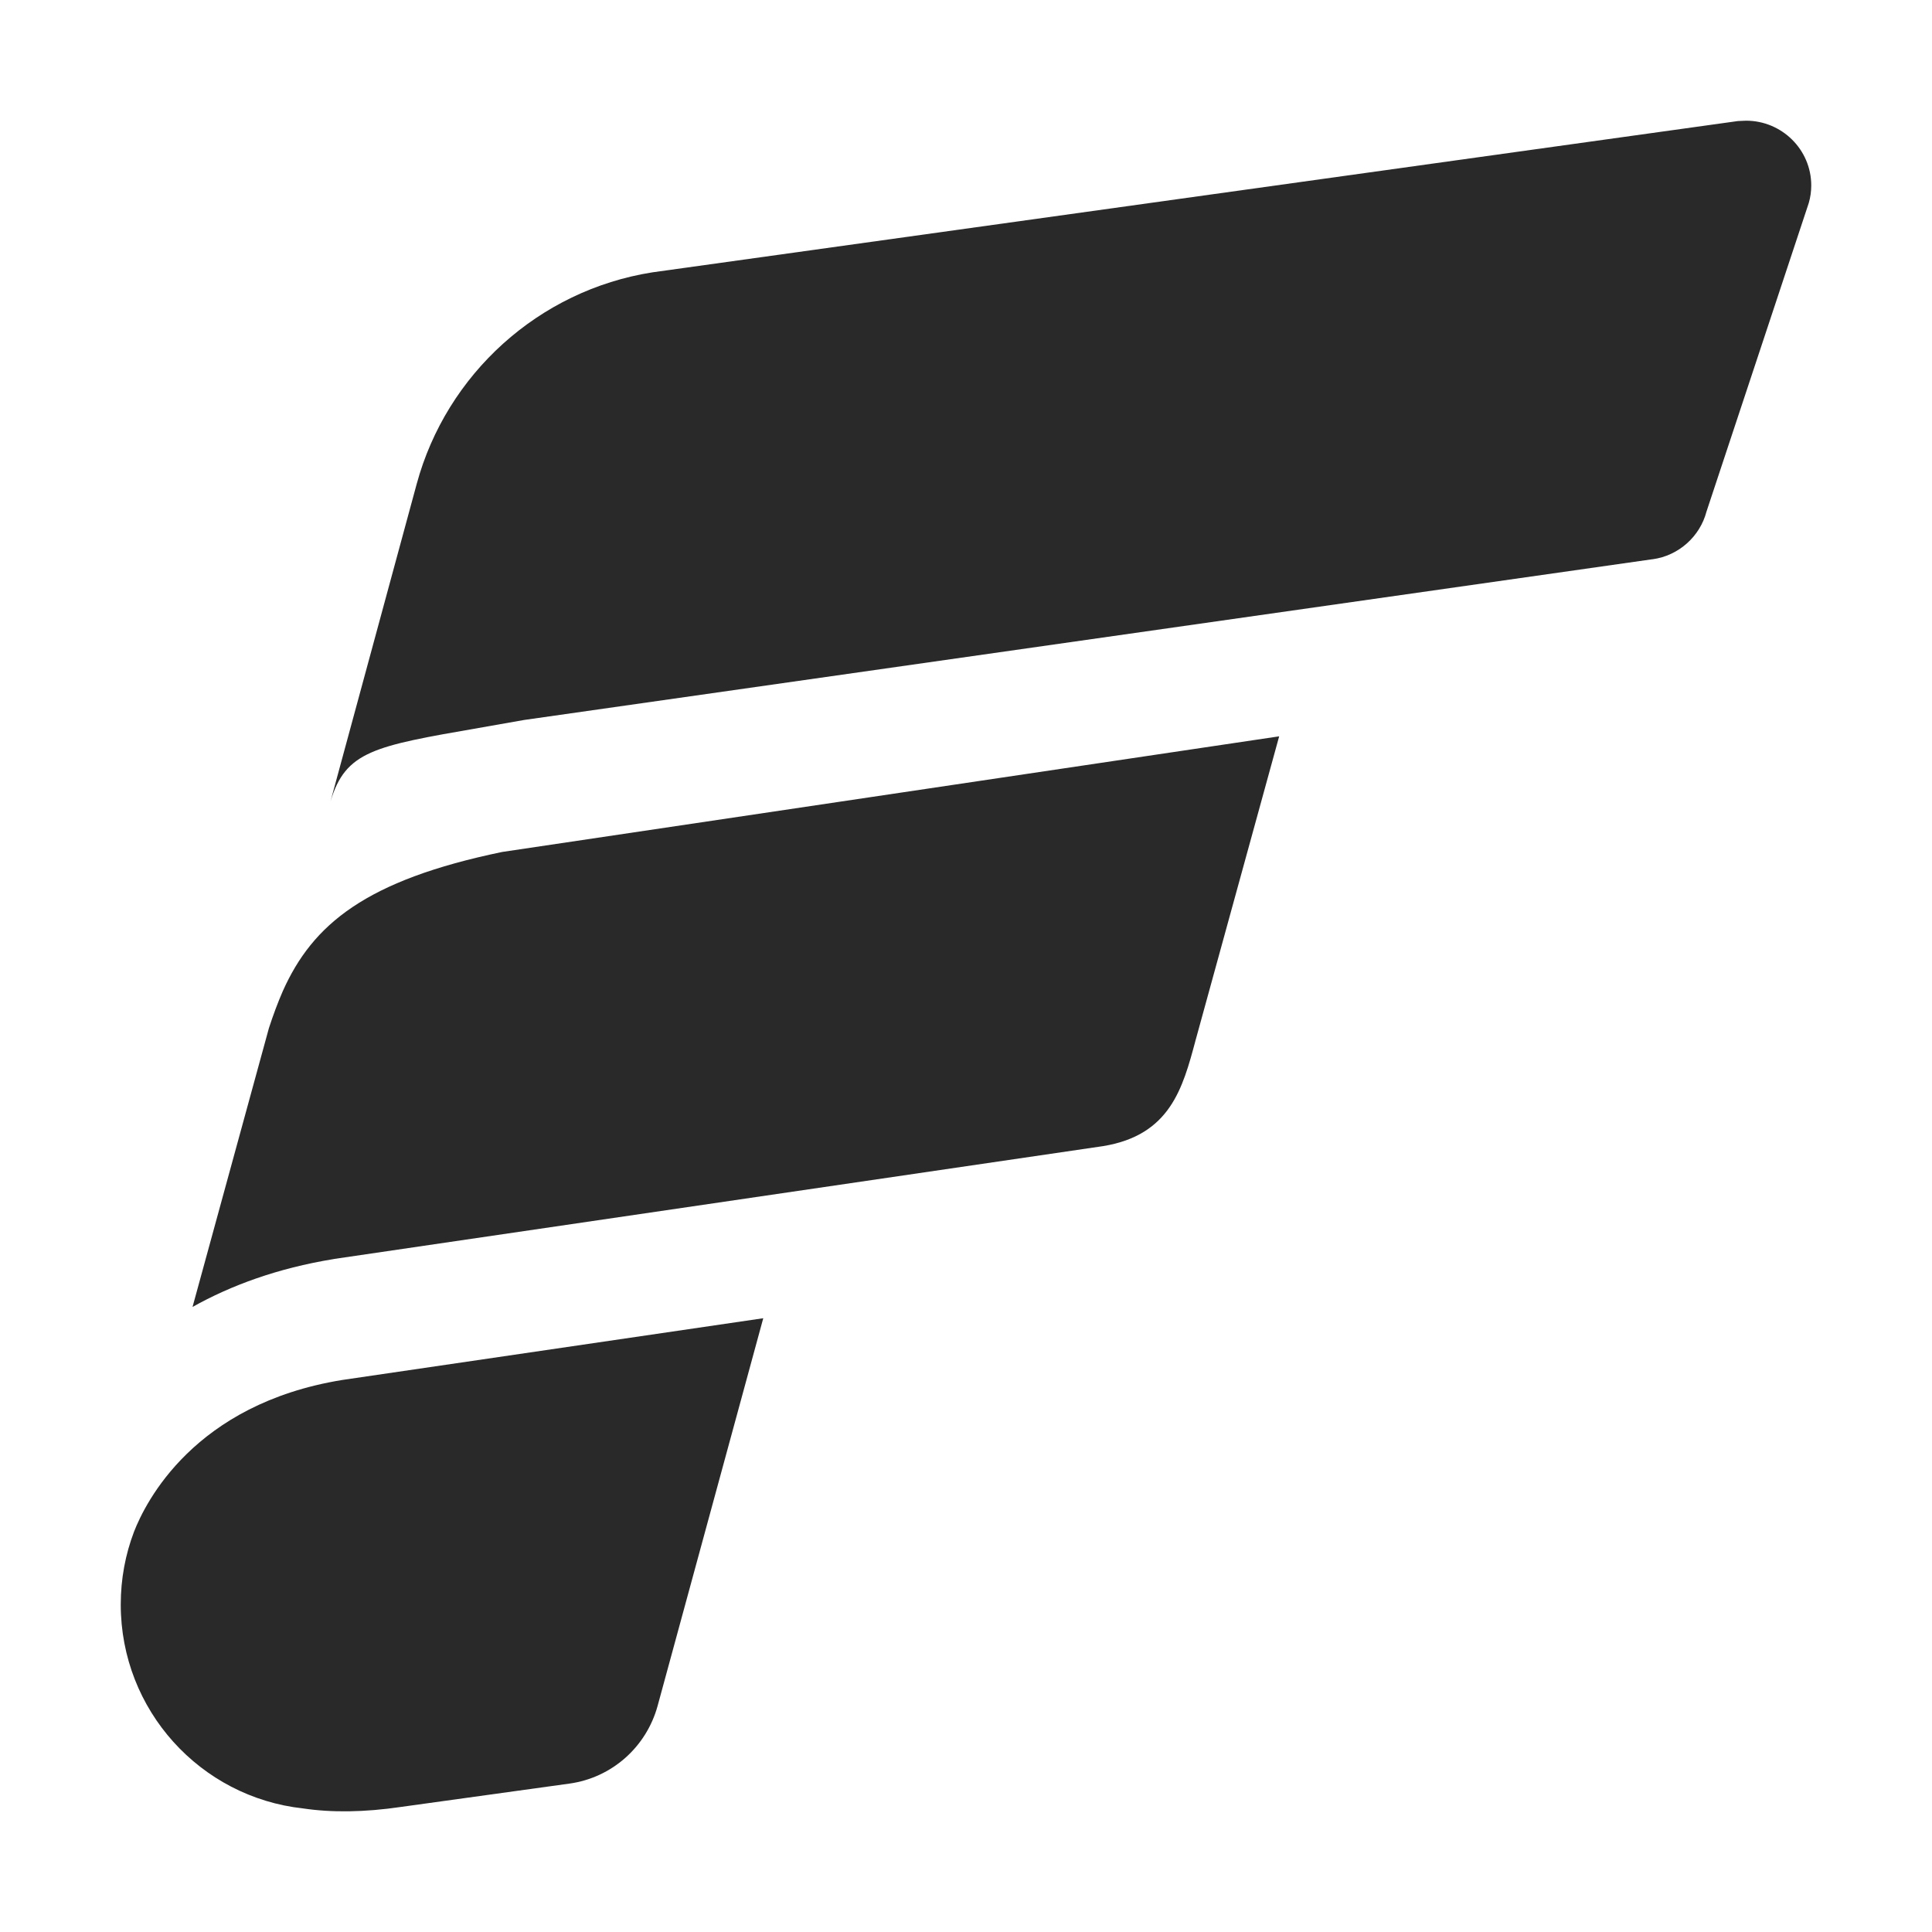
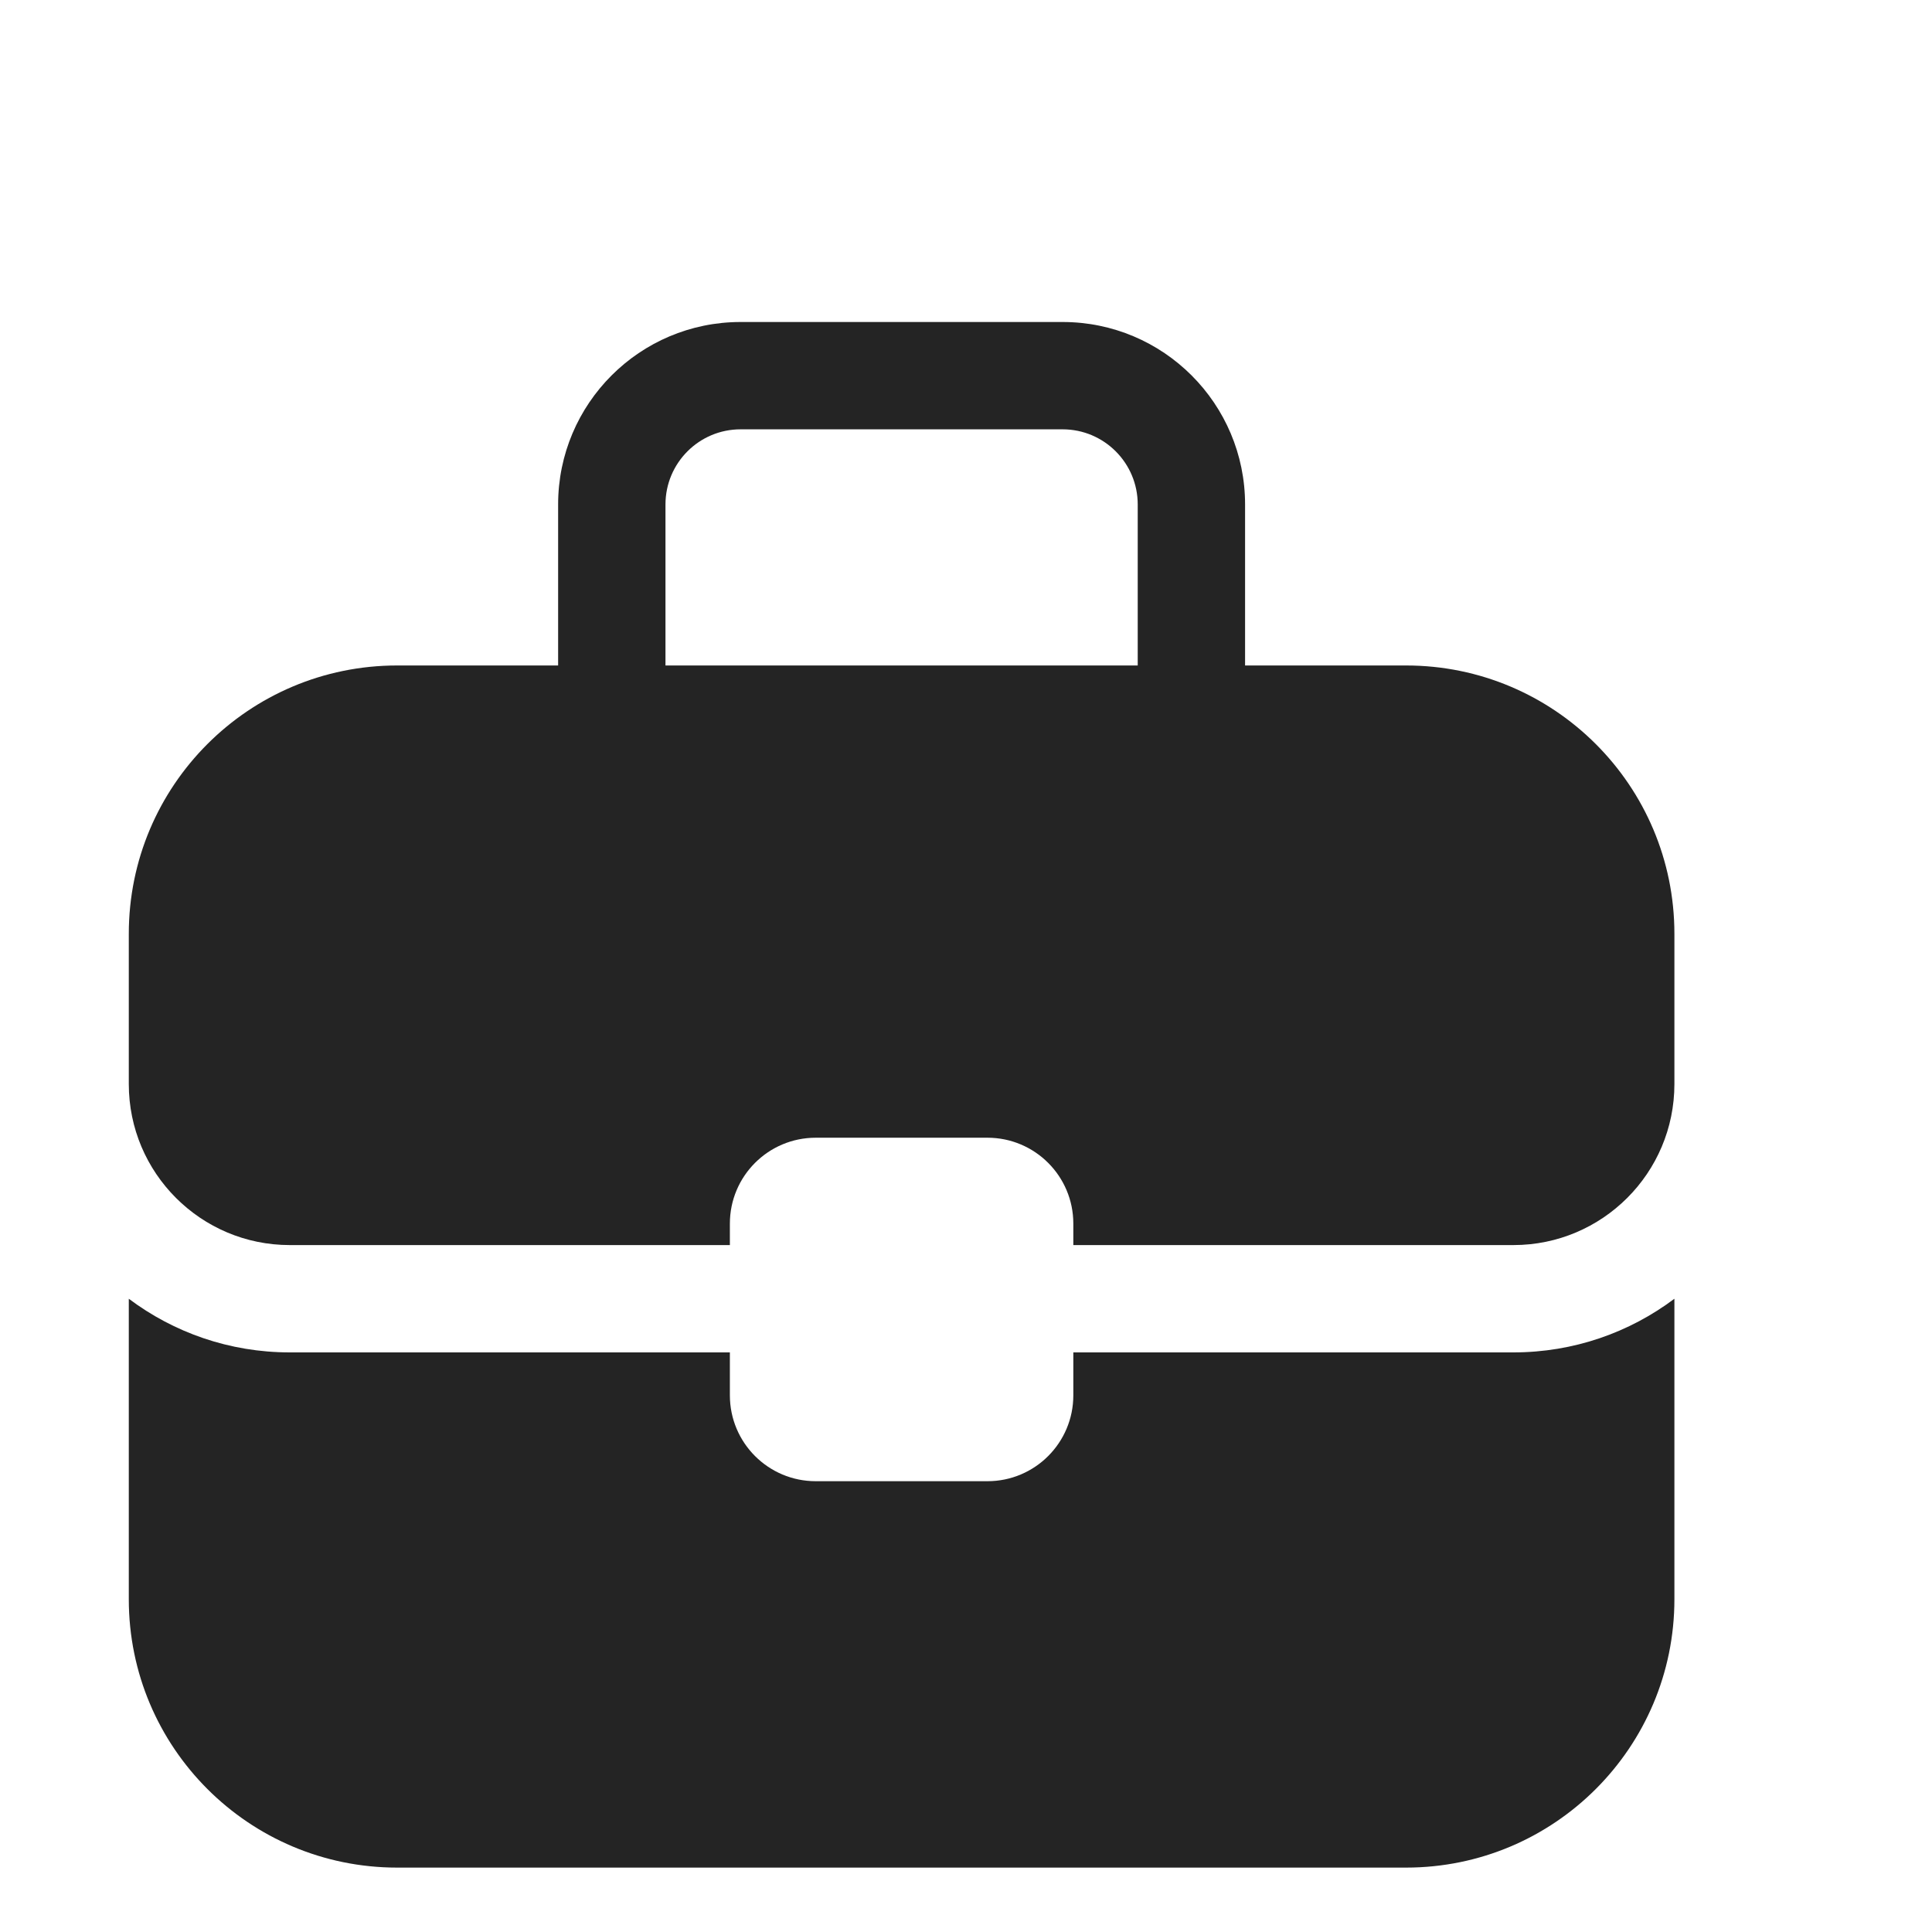
- <svg xmlns="http://www.w3.org/2000/svg" width="32" height="32" viewBox="0 0 32 32" fill="none">
-   <path fill-rule="evenodd" clip-rule="evenodd" d="M8.681 11.925L27.367 9.263H27.373C27.806 9.203 28.157 8.885 28.265 8.473L29.959 3.362C29.986 3.268 30 3.173 30 3.072C30 2.478 29.514 1.999 28.92 1.999C28.896 1.999 28.874 2 28.852 2.002C28.83 2.004 28.808 2.005 28.785 2.005L10.805 4.511C8.921 4.808 7.395 6.199 6.902 8.015L5.474 13.275C5.724 12.44 6.196 12.358 7.925 12.058C8.154 12.018 8.405 11.974 8.681 11.925ZM8.318 14.111C6.057 14.58 5.18 15.308 4.685 16.414C4.601 16.606 4.524 16.814 4.454 17.029L3.189 21.647C3.821 21.293 4.592 21.006 5.528 20.854L5.542 20.851L18.273 18.983C19.381 18.801 19.59 18.025 19.802 17.232C19.785 17.291 19.817 17.173 19.802 17.232L21.187 12.196L8.318 14.111ZM5.667 22.857C3.216 23.256 2.412 24.877 2.219 25.372C2.077 25.746 2 26.151 2 26.576C2 28.326 3.319 29.767 5.018 29.953C5.494 30.024 6.034 30.018 6.645 29.928L9.431 29.542C10.133 29.445 10.705 28.937 10.892 28.255L12.642 21.834L5.667 22.857Z" fill="#292929" />
+ <svg xmlns="http://www.w3.org/2000/svg" width="60" height="60" viewBox="0 0 60 60" fill="none">
+   <path d="M20.667 15.667V20.667H35.333V15.667C35.333 14.378 34.289 13.333 33 13.333H23C21.711 13.333 20.667 14.378 20.667 15.667ZM17.333 20.667V15.667C17.333 12.537 19.87 10 23 10H33C36.13 10 38.667 12.537 38.667 15.667V20.667H43.667C48.269 20.667 52 24.398 52 29V33.667C52 36.428 49.761 38.667 47 38.667H33.333V38C33.333 36.527 32.139 35.333 30.667 35.333H25.333C23.861 35.333 22.667 36.527 22.667 38V38.667H9C6.239 38.667 4 36.428 4 33.667V29C4 24.398 7.731 20.667 12.333 20.667H17.333ZM22.667 42H9C7.124 42 5.393 41.38 4 40.334V49.667C4 54.269 7.731 58 12.333 58H43.667C48.269 58 52 54.269 52 49.667V40.334C50.607 41.38 48.876 42 47 42H33.333V43.333C33.333 44.806 32.139 46 30.667 46H25.333C23.861 46 22.667 44.806 22.667 43.333V42Z" fill="#242424" />
</svg>
